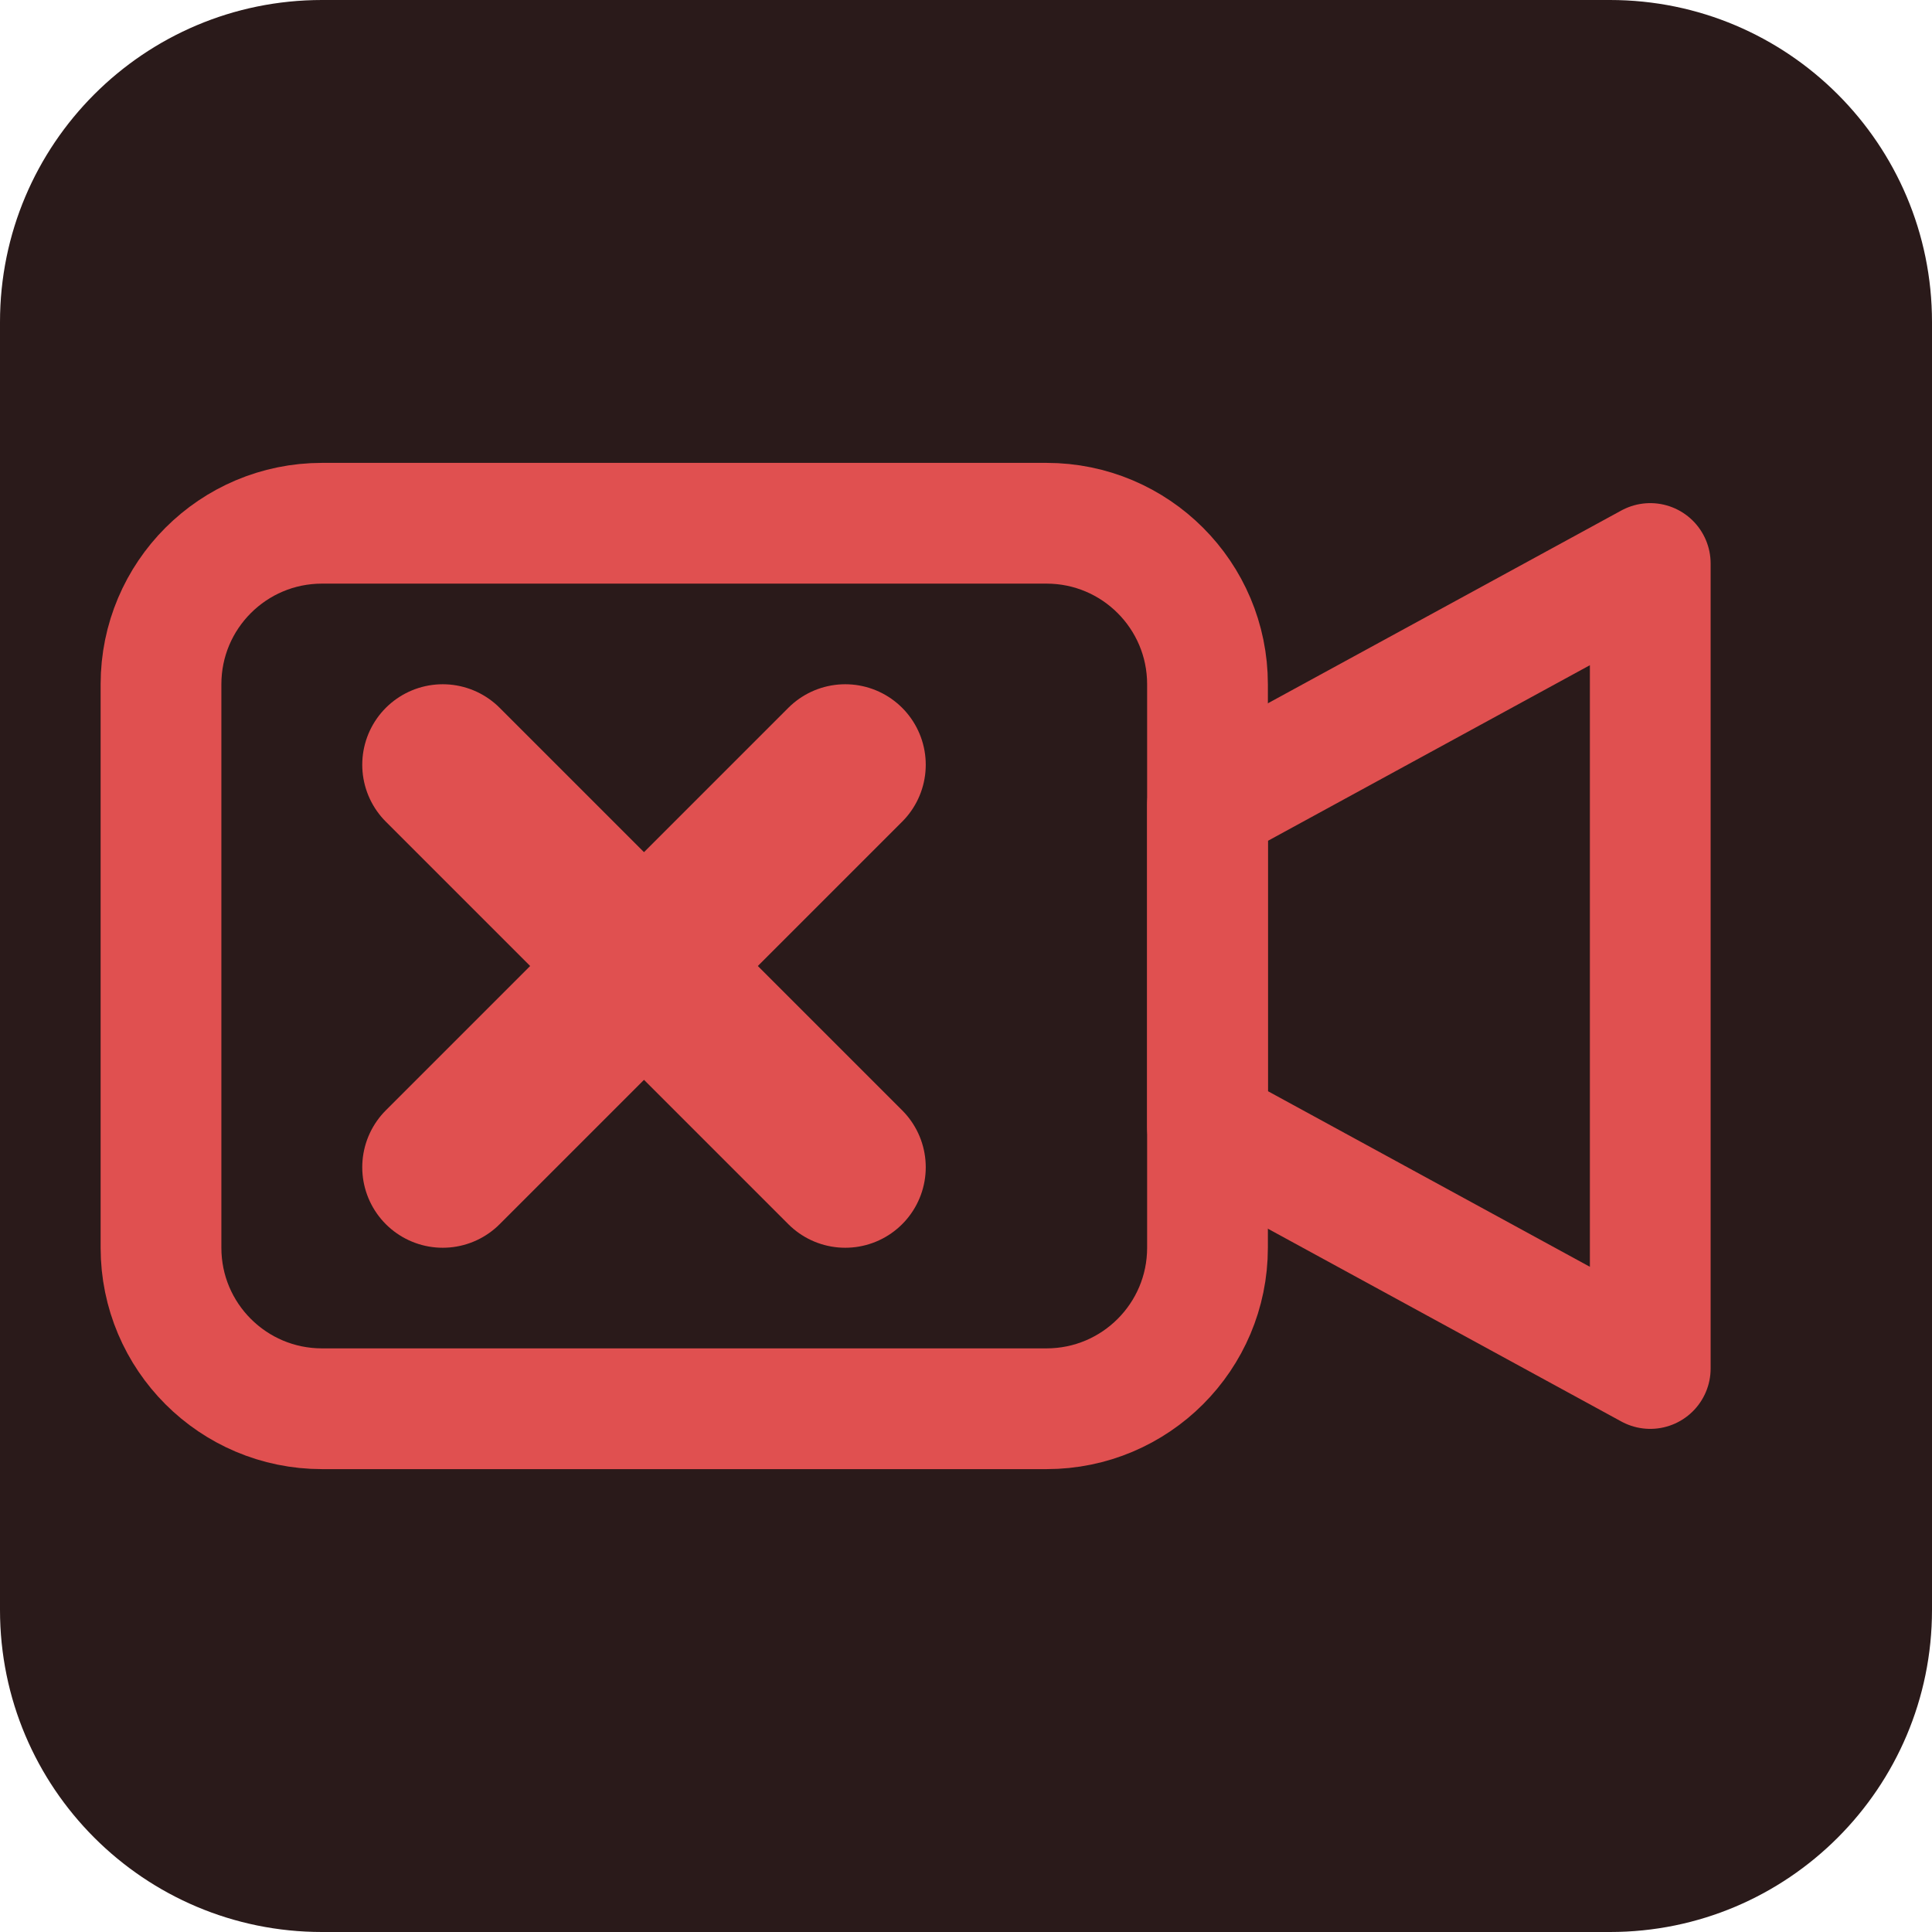
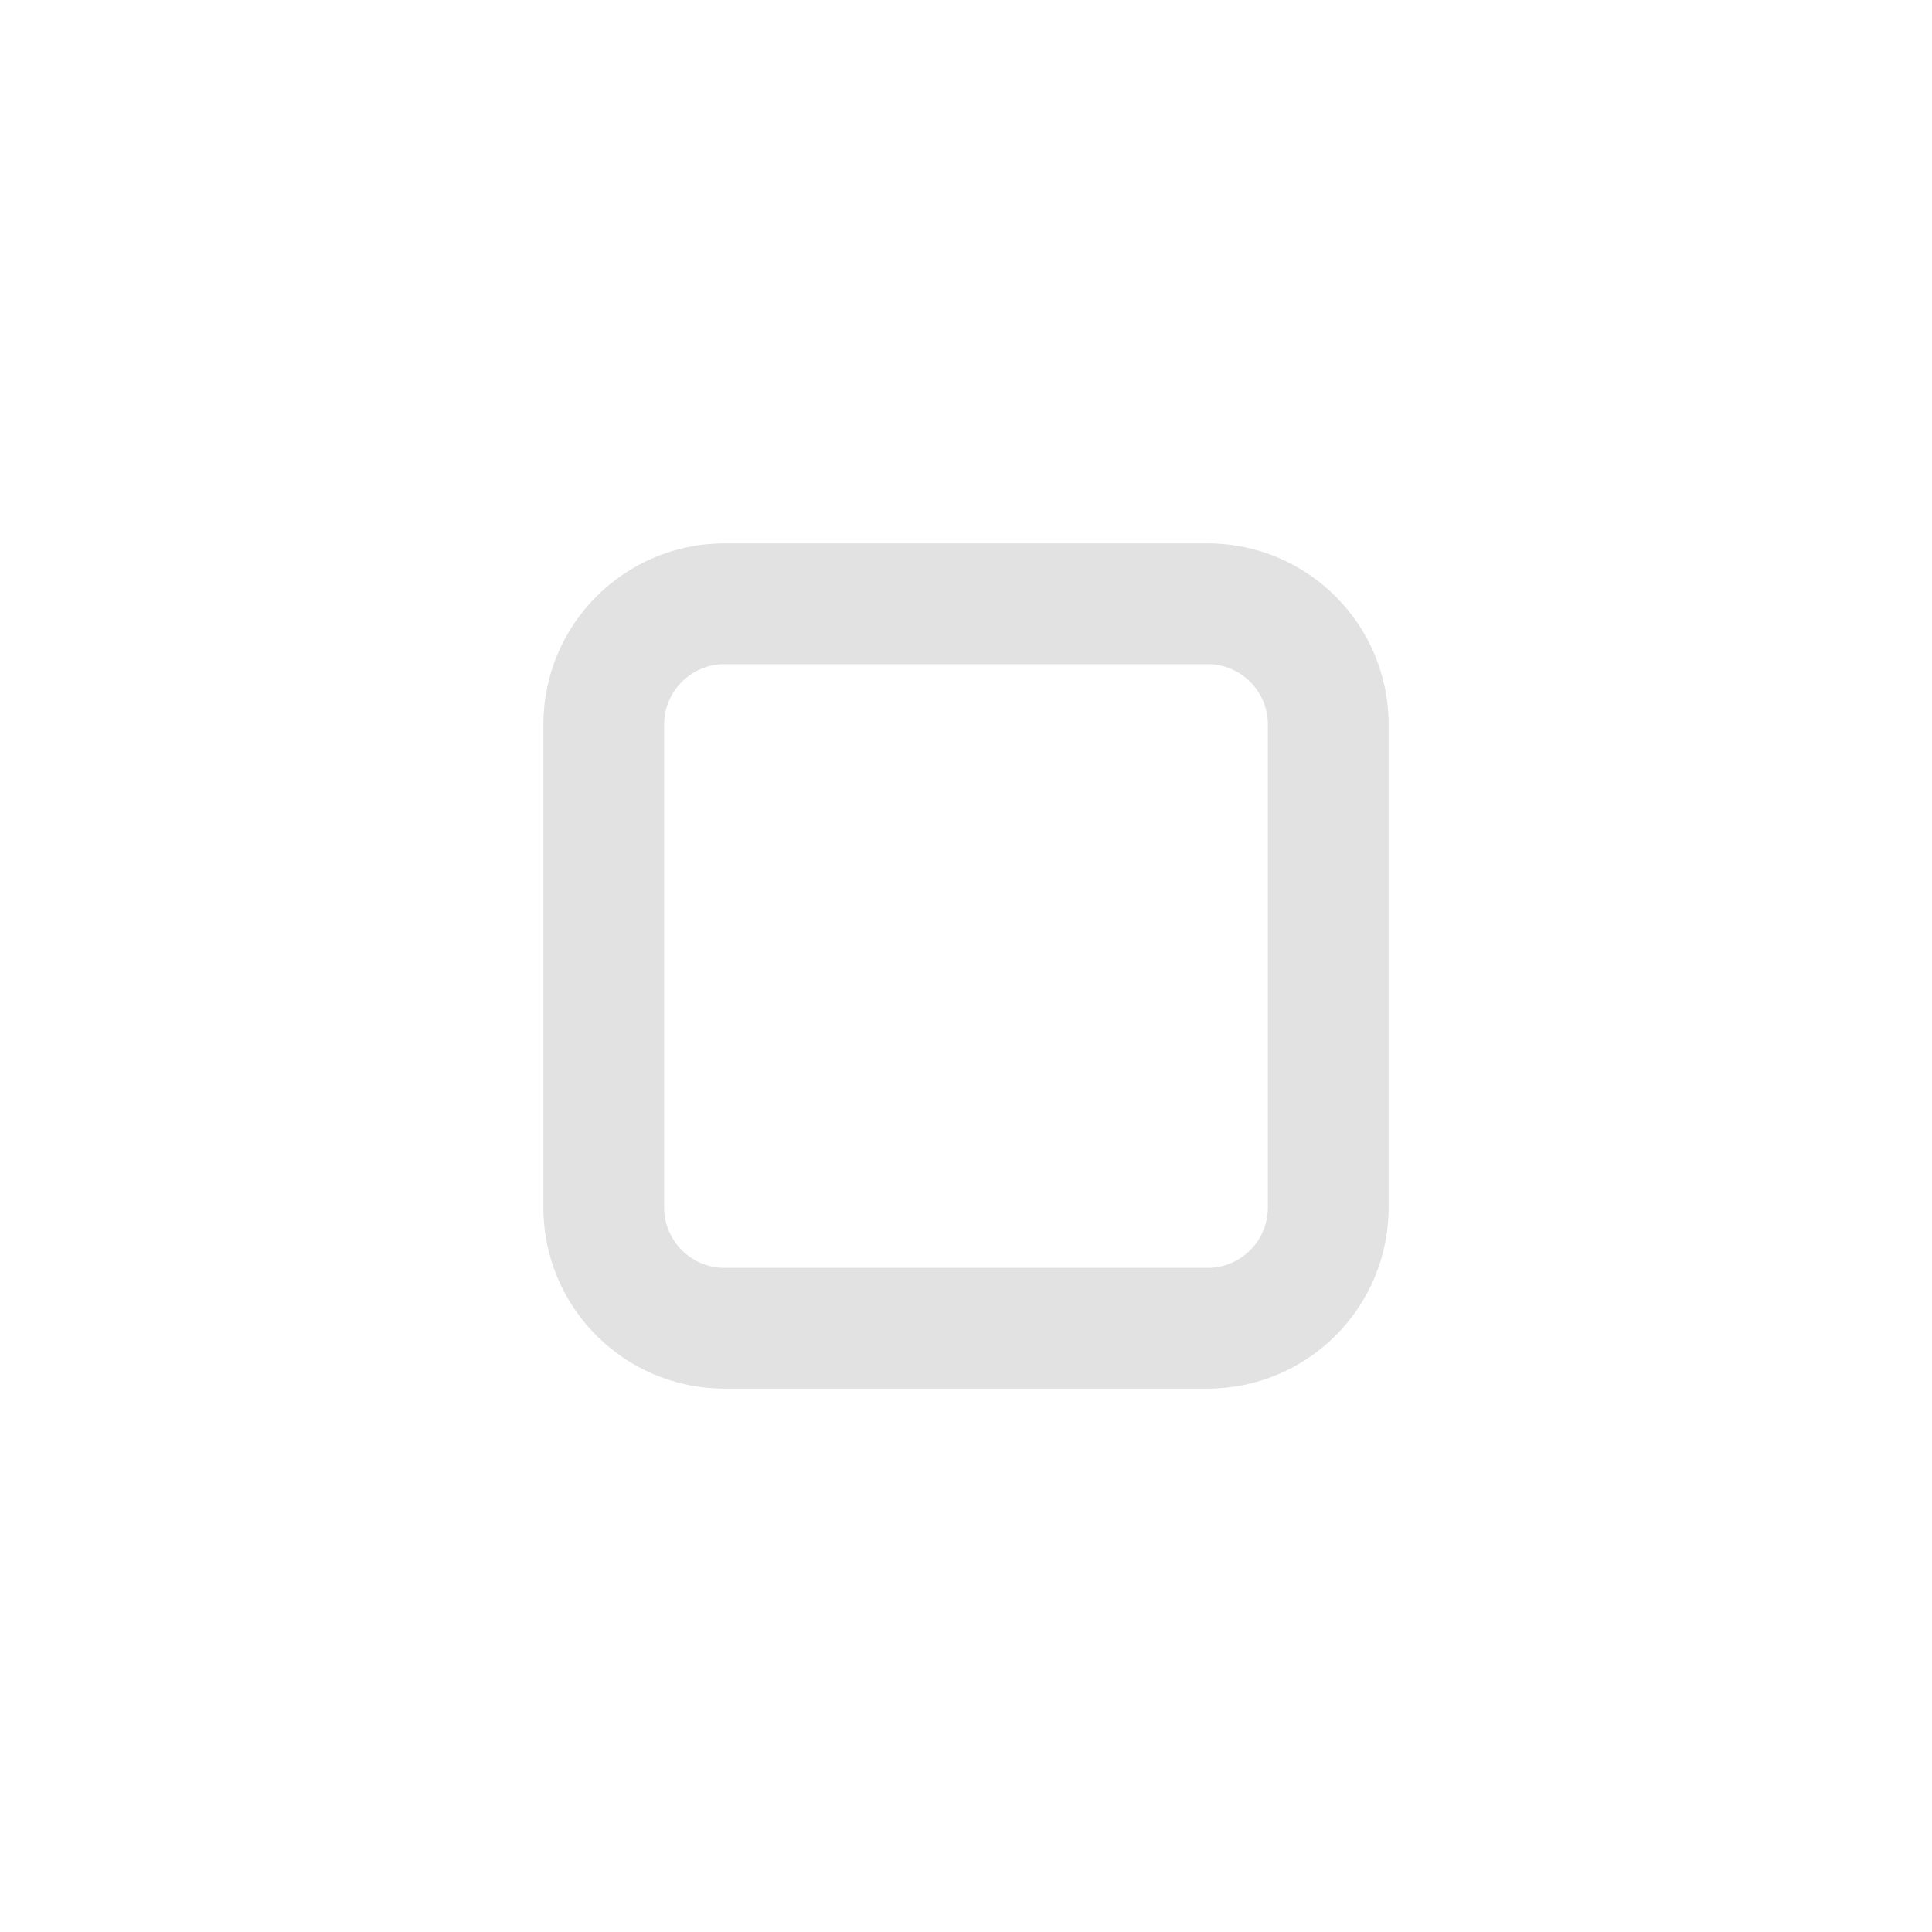
- <svg xmlns="http://www.w3.org/2000/svg" viewBox="0 0 24 24" width="24" height="24">
-   <rect width="24" height="24" rx="4" fill="#2A1A1A" />
-   <rect x="2" y="6.5" width="13" height="11" rx="2" stroke="#E05050" stroke-width="1.5" fill="none" />
-   <path d="M15 10l5.5-3v10L15 14V10z" stroke="#E05050" stroke-width="1.5" fill="none" stroke-linejoin="round" />
-   <path d="M5.5 9.5l5 5M10.5 9.5l-5 5" stroke="#E05050" stroke-width="2" stroke-linecap="round" />
+ <svg xmlns="http://www.w3.org/2000/svg" width="32" height="32" viewBox="0 0 32 32" fill="none">
+   <path fill-rule="evenodd" clip-rule="evenodd" d="M9 12C9 10.343 10.343 9 12 9H20C21.657 9 23 10.343 23 12V20C23 21.657 21.657 23 20 23H12C10.343 23 9 21.657 9 20V12ZM12 11C11.448 11 11 11.448 11 12V20C11 20.552 11.448 21 12 21H20C20.552 21 21 20.552 21 20V12C21 11.448 20.552 11 20 11H12Z" fill="#E2E2E2" />
</svg>
